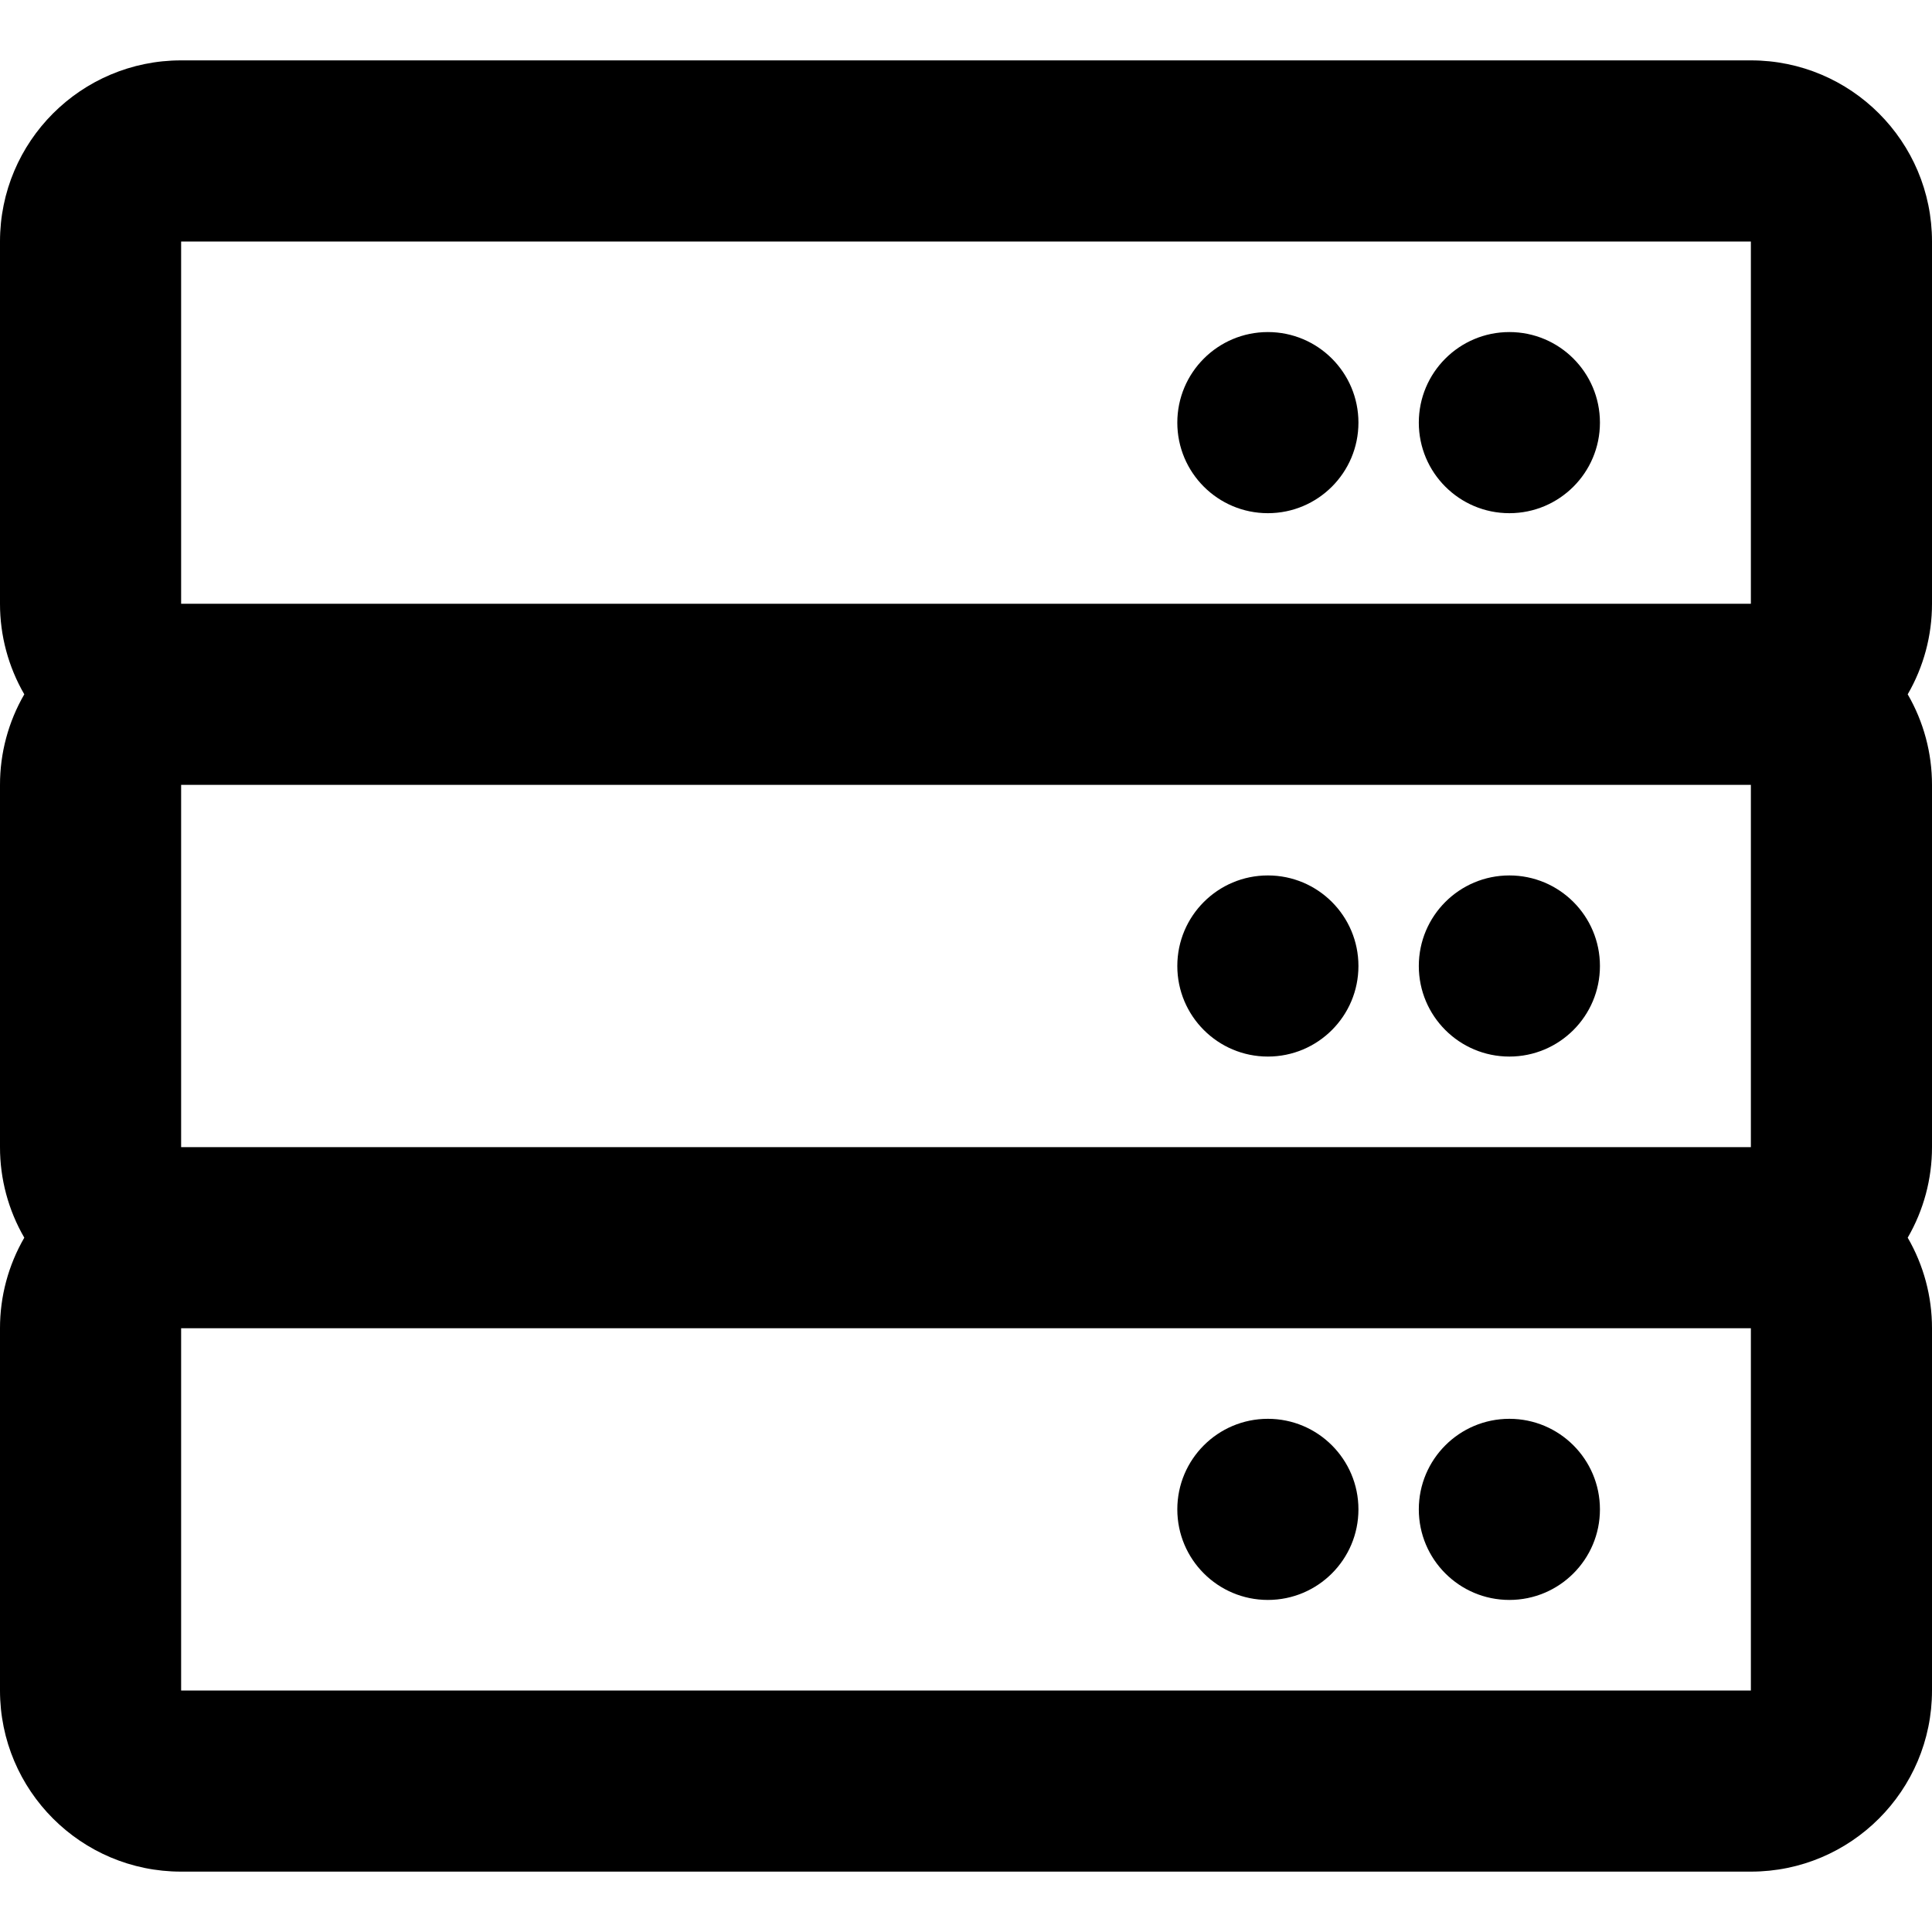
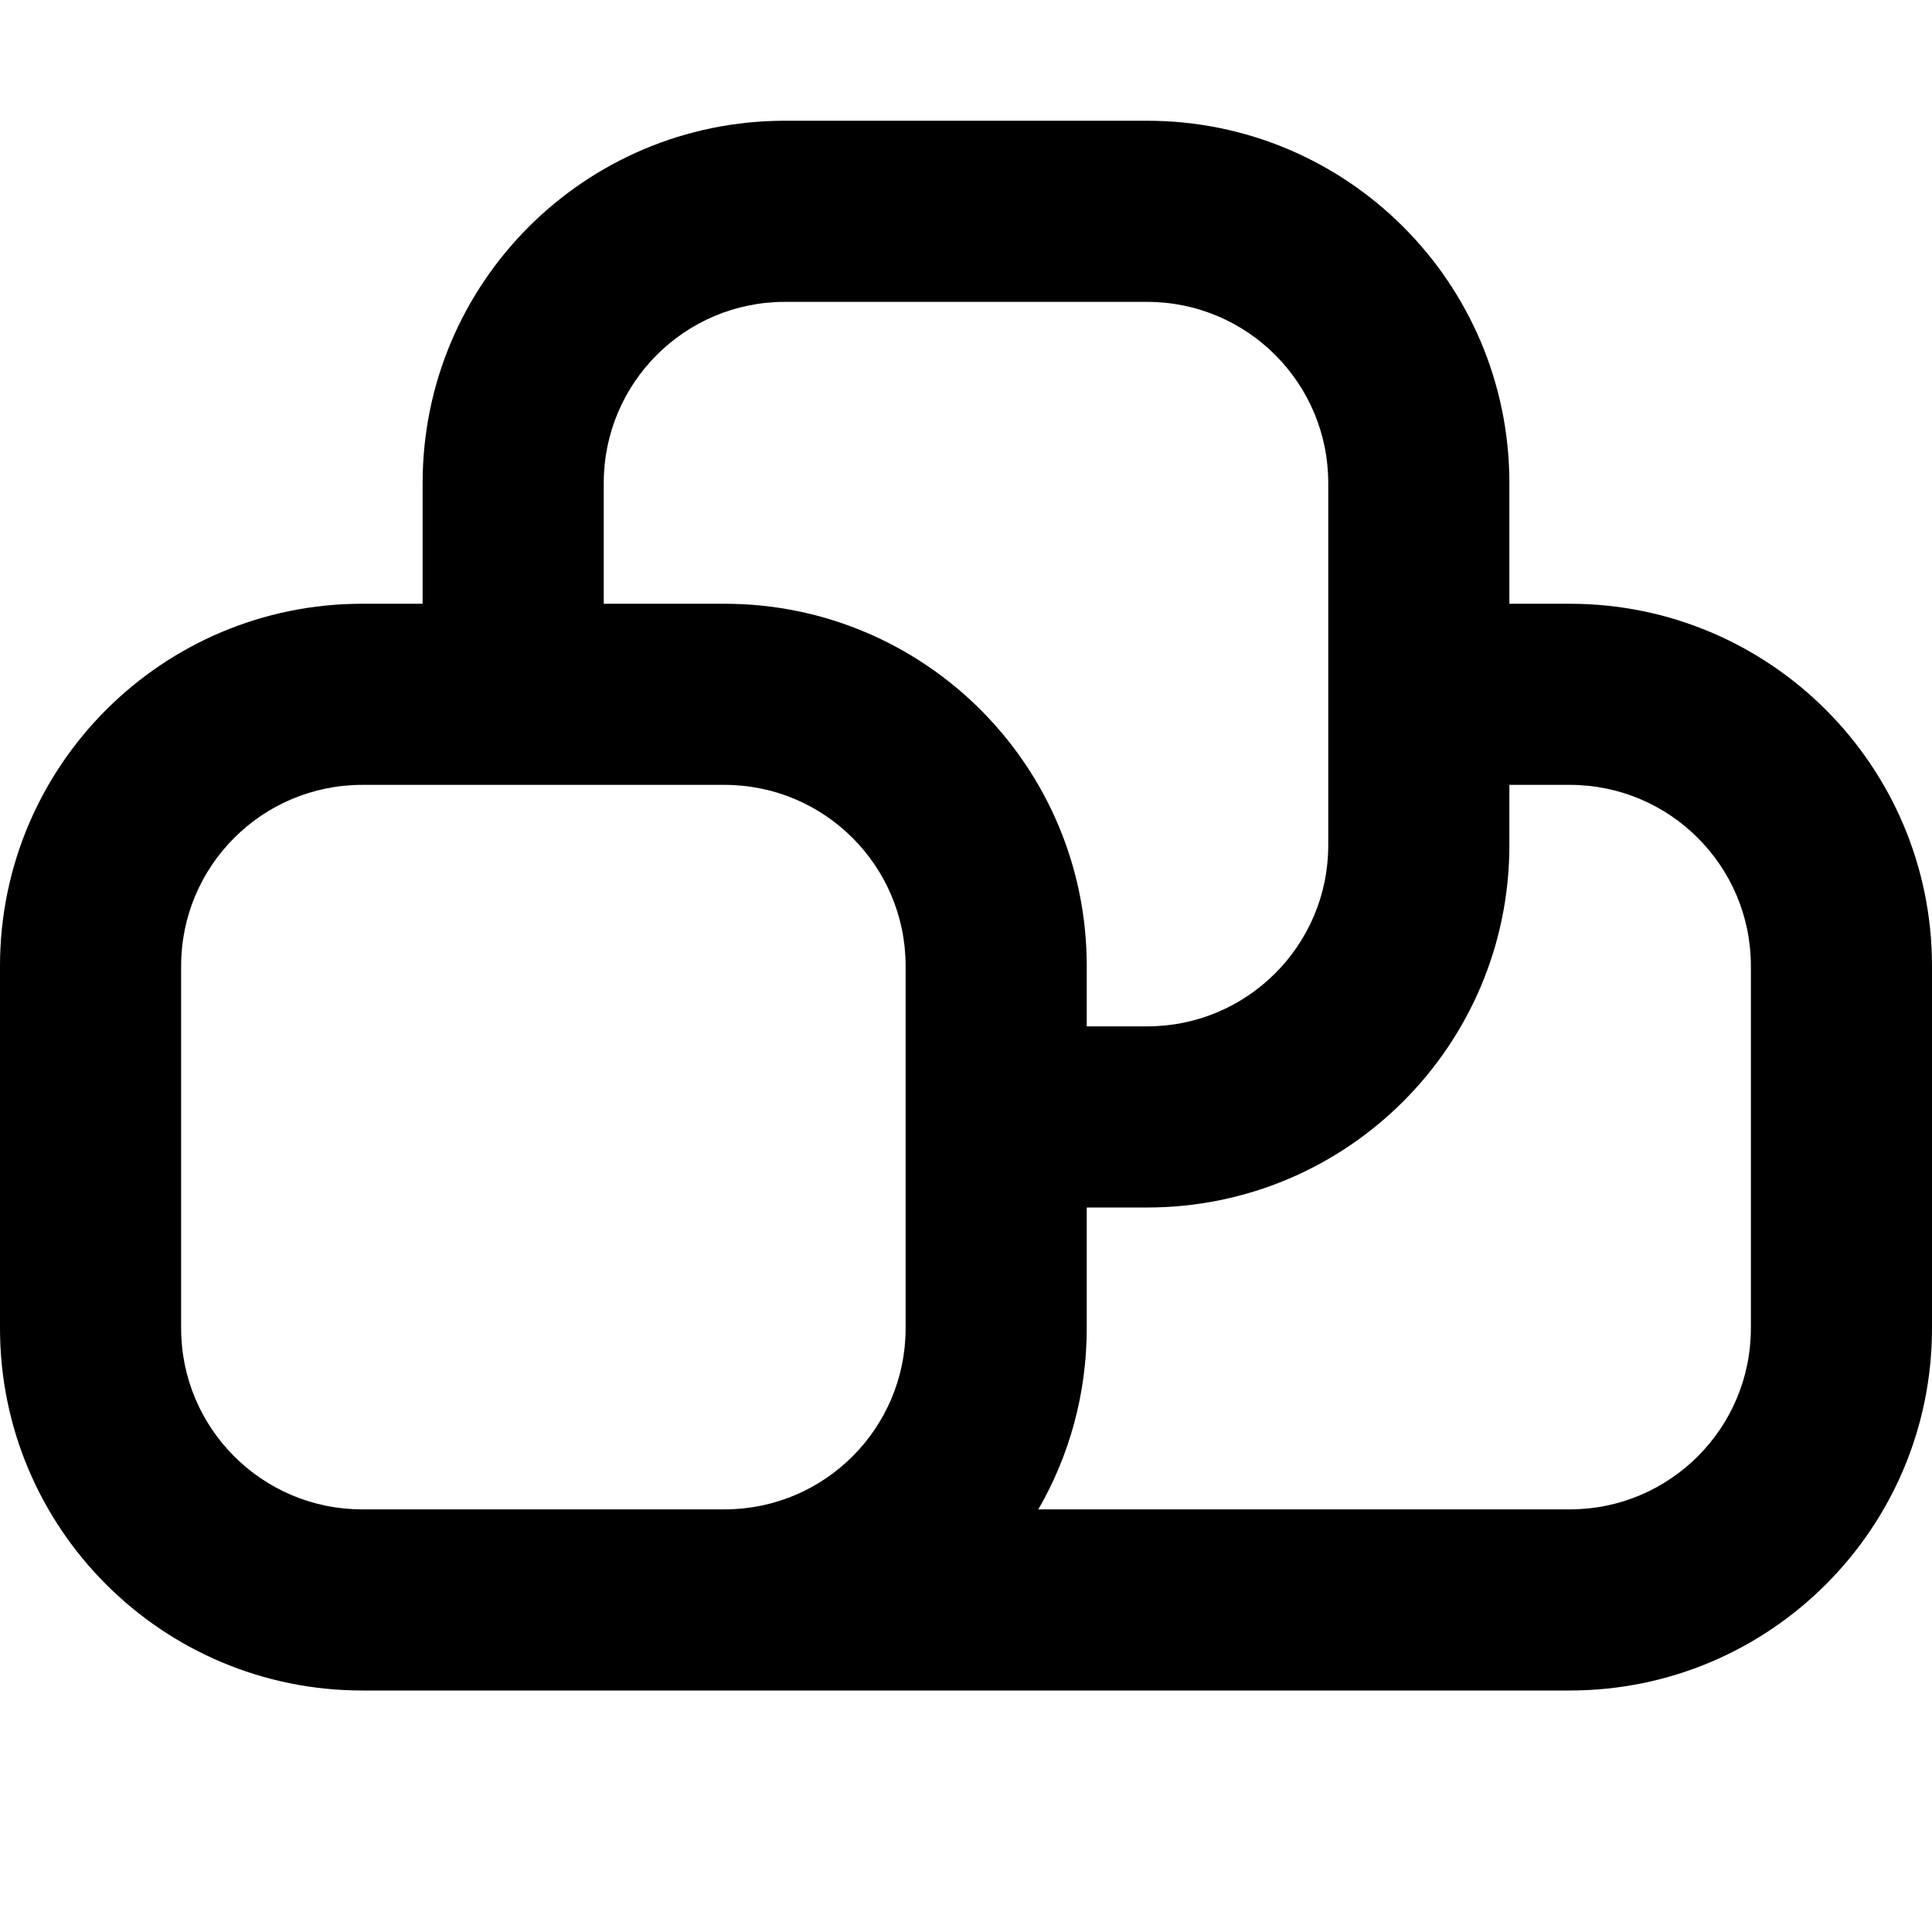
- <svg xmlns="http://www.w3.org/2000/svg" width="16" height="16" class="yc-icon nv-composite-bar__menu-icon" fill="currentColor" stroke="none">
-   <svg viewBox="0 0 512 512">
-     <path d="M424 400c0 13.255-10.745 24-24 24s-24-10.745-24-24 10.745-24 24-24 24 10.745 24 24zm-88-24c-13.255 0-24 10.745-24 24s10.745 24 24 24 24-10.745 24-24-10.745-24-24-24zm64-144c-13.255 0-24 10.745-24 24s10.745 24 24 24 24-10.745 24-24-10.745-24-24-24zm-64 0c-13.255 0-24 10.745-24 24s10.745 24 24 24 24-10.745 24-24-10.745-24-24-24zm176-72a47.758 47.758 0 01-6.438 24A47.758 47.758 0 01512 208v96a47.758 47.758 0 01-6.438 24A47.758 47.758 0 01512 352v96c0 26.51-21.49 48-48 48H48c-26.51 0-48-21.49-48-48v-96a47.758 47.758 0 016.438-24A47.758 47.758 0 010 304v-96a47.758 47.758 0 016.438-24A47.758 47.758 0 010 160V64c0-26.51 21.49-48 48-48h416c26.51 0 48 21.49 48 48v96zm-464 0h416V64H48v96zm416 48H48v96h416v-96zm0 144H48v96h416v-96zm-64-216c13.255 0 24-10.745 24-24s-10.745-24-24-24-24 10.745-24 24 10.745 24 24 24zm-64 0c13.255 0 24-10.745 24-24s-10.745-24-24-24-24 10.745-24 24 10.745 24 24 24z" />
+ <svg xmlns="http://www.w3.org/2000/svg" width="18" height="18" class="yc-icon nv-composite-bar__menu-icon" fill="currentColor" stroke="none" aria-hidden="true">
+   <svg fill="none" viewBox="0 0 16 16">
+     <path fill="currentColor" fill-rule="evenodd" d="M9.5 2.5h-3A1.5 1.5 0 0 0 5 4v1h1a3 3 0 0 1 3 3v.5h.5A1.5 1.5 0 0 0 11 7V4a1.5 1.5 0 0 0-1.5-1.5ZM9 10v1c0 .546-.146 1.059-.401 1.5H13a1.5 1.5 0 0 0 1.5-1.5V8A1.5 1.5 0 0 0 13 6.5h-.5V7a3 3 0 0 1-3 3H9Zm3.5-5V4a3 3 0 0 0-3-3h-3a3 3 0 0 0-3 3v1H3a3 3 0 0 0-3 3v3a3 3 0 0 0 3 3h10a3 3 0 0 0 3-3V8a3 3 0 0 0-3-3h-.5ZM6 6.5H3A1.5 1.5 0 0 0 1.5 8v3A1.5 1.5 0 0 0 3 12.5h3A1.5 1.5 0 0 0 7.5 11V8A1.5 1.5 0 0 0 6 6.5Z" clip-rule="evenodd" />
  </svg>
</svg>
